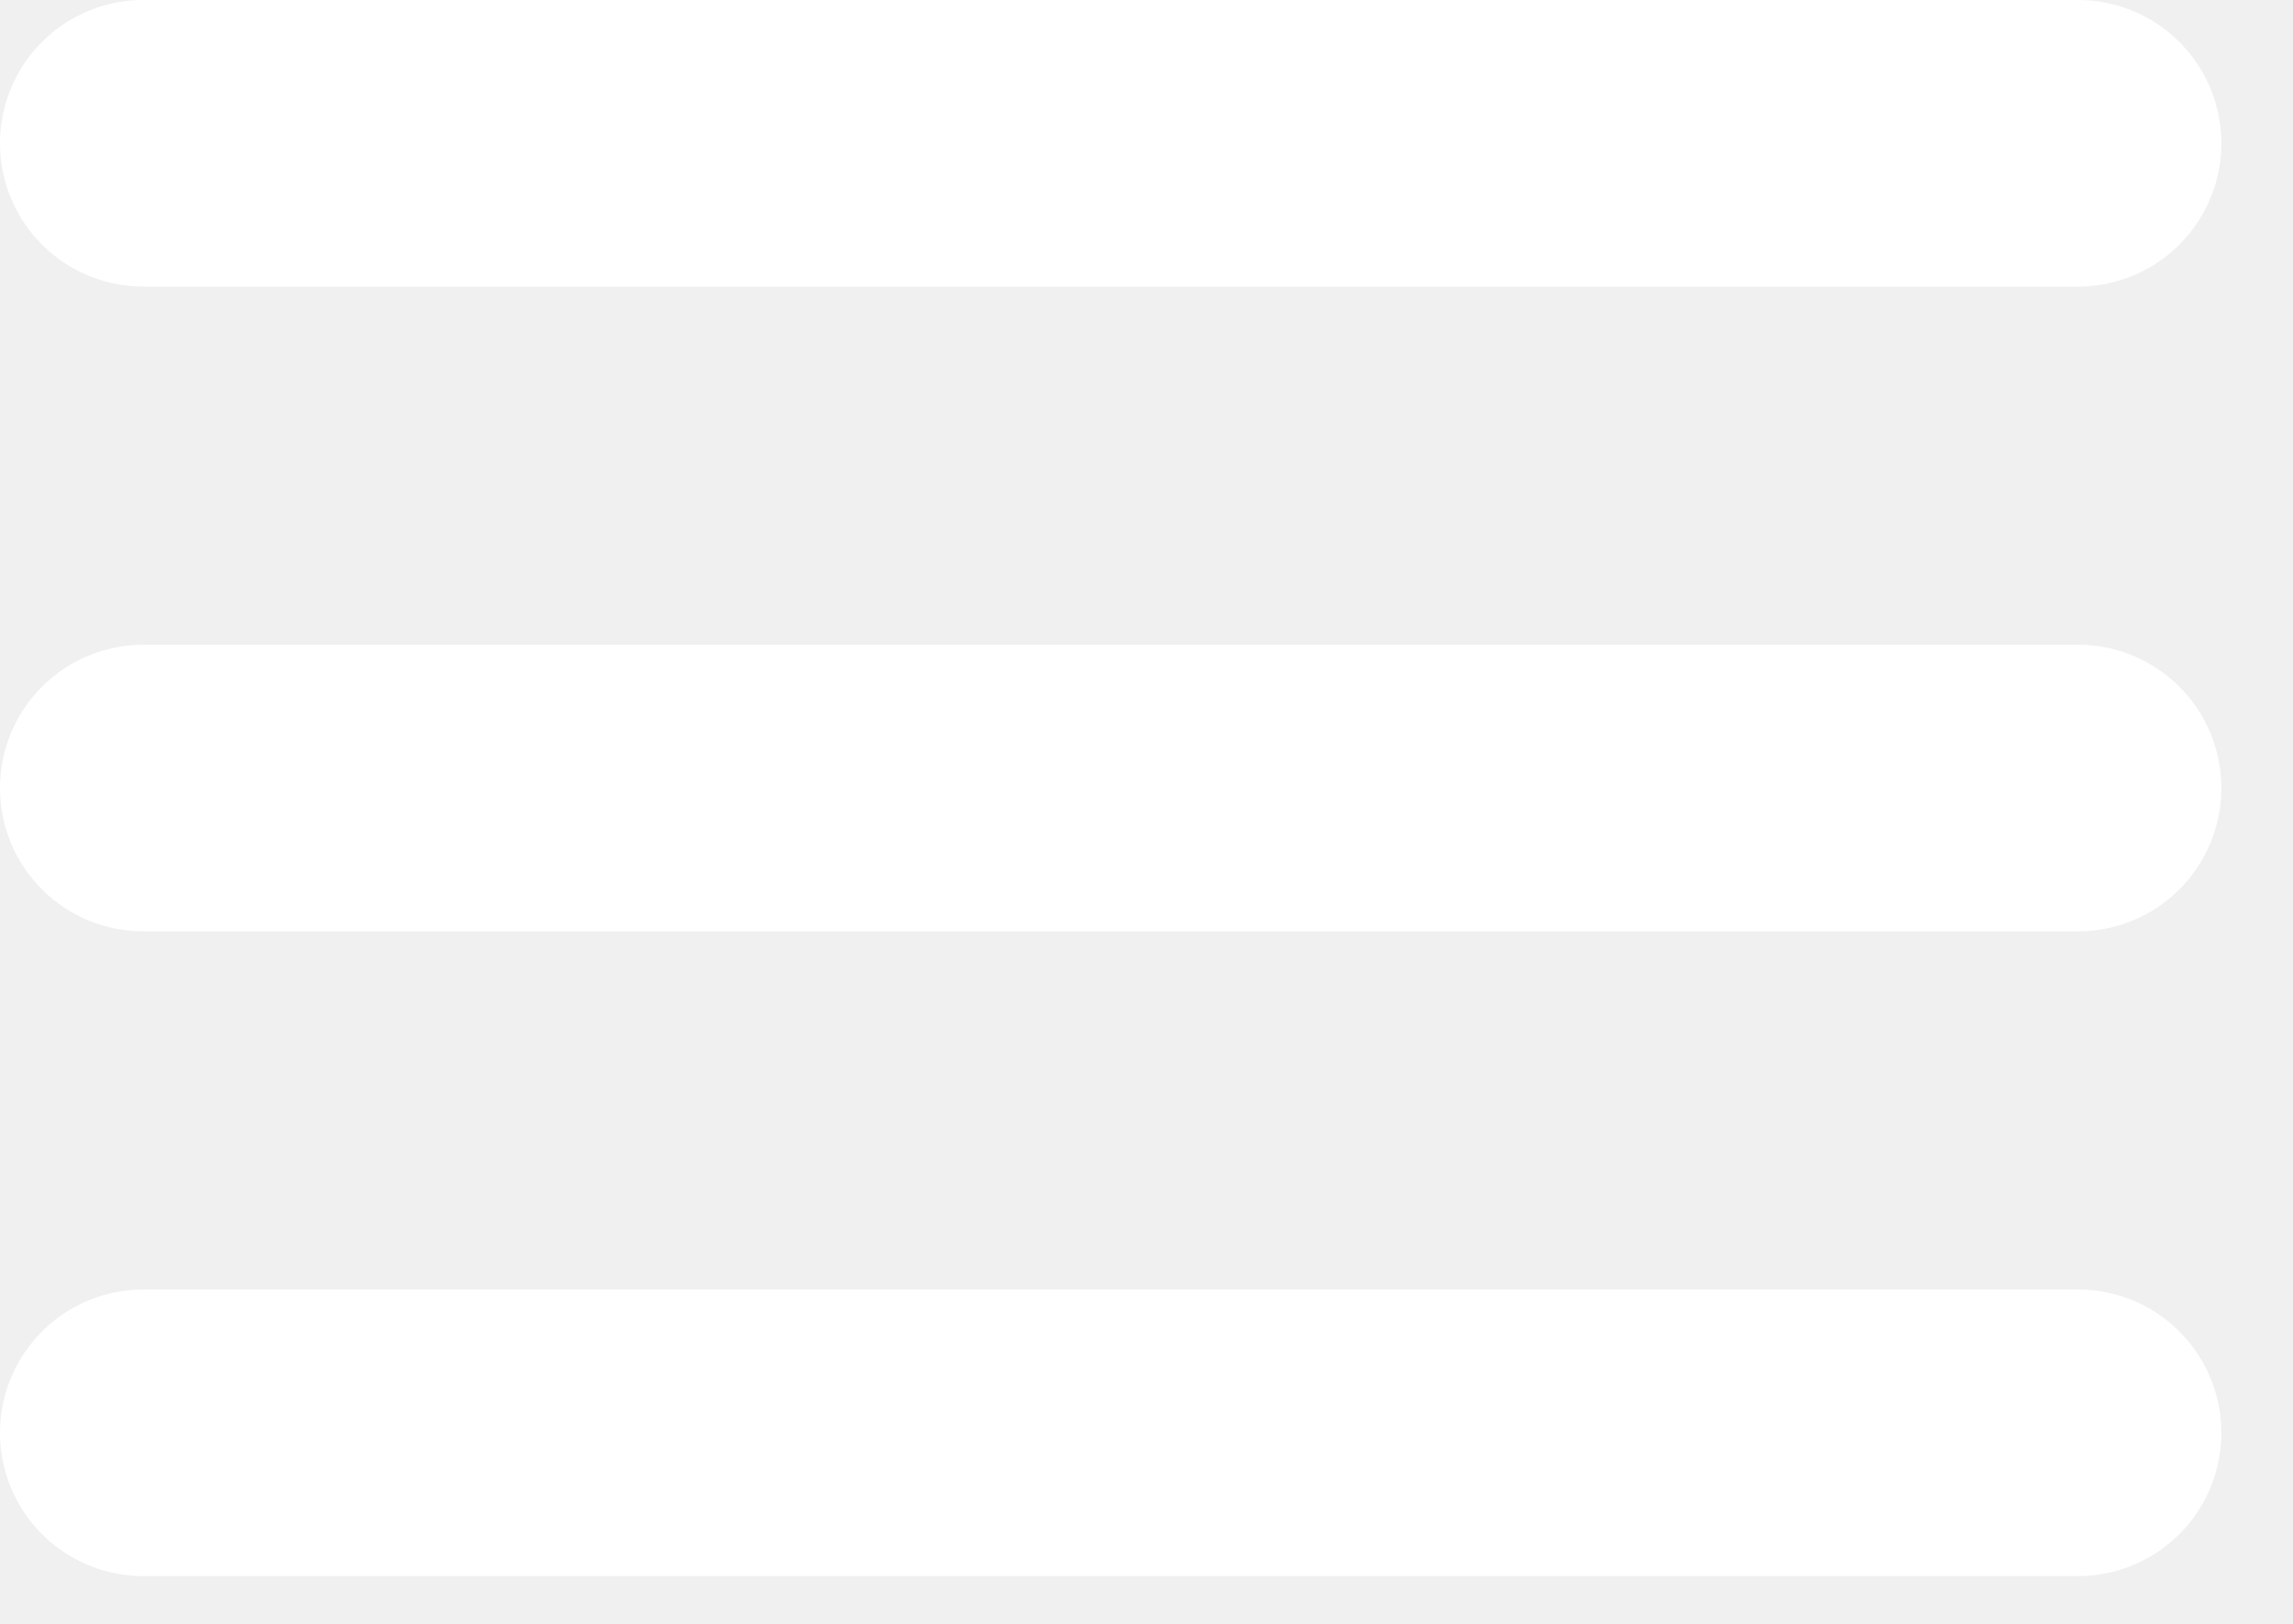
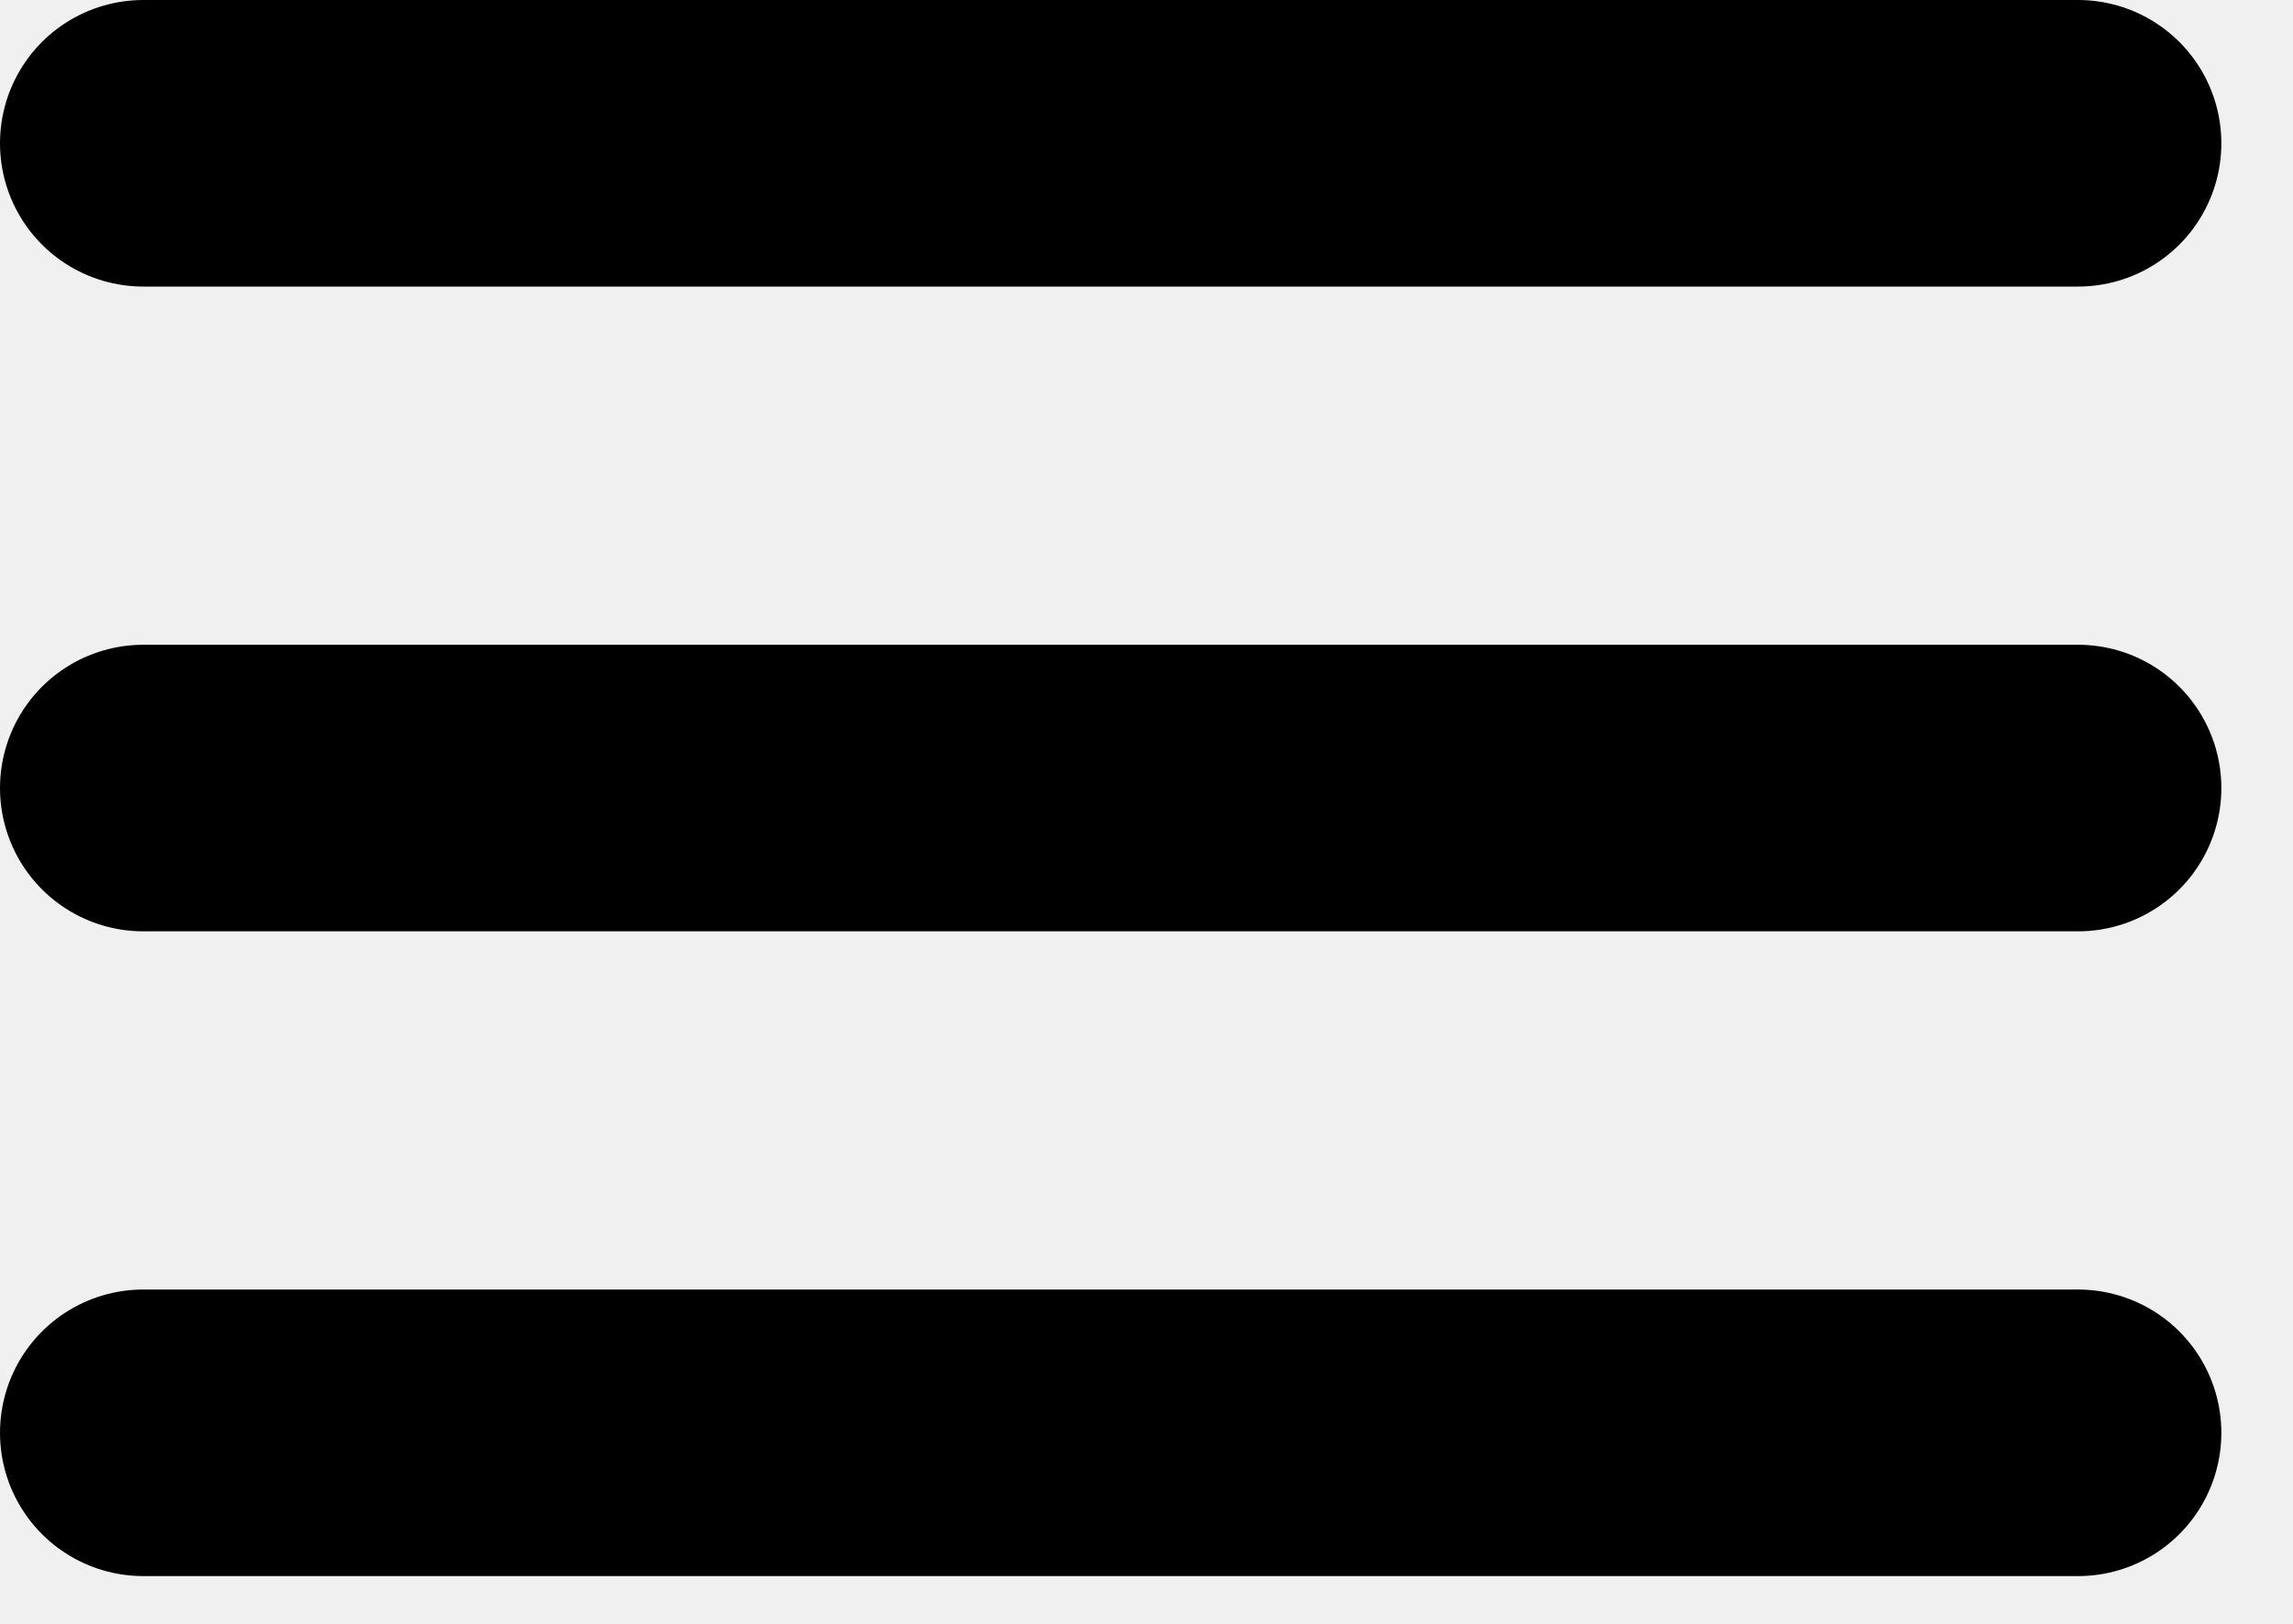
<svg xmlns="http://www.w3.org/2000/svg" width="24" height="17" viewBox="0 0 24 17" fill="none">
-   <path d="M21.75 8.25H1.5M21.75 1.5H1.5M21.75 15H1.5" stroke="white" stroke-width="3" stroke-linecap="round" stroke-linejoin="round" />
+   <path d="M1.5 8.25H21.75M1.5 1.5H21.75M1.5 15H21.75" stroke="black" stroke-width="3" stroke-linecap="round" stroke-linejoin="round" />
</svg>
